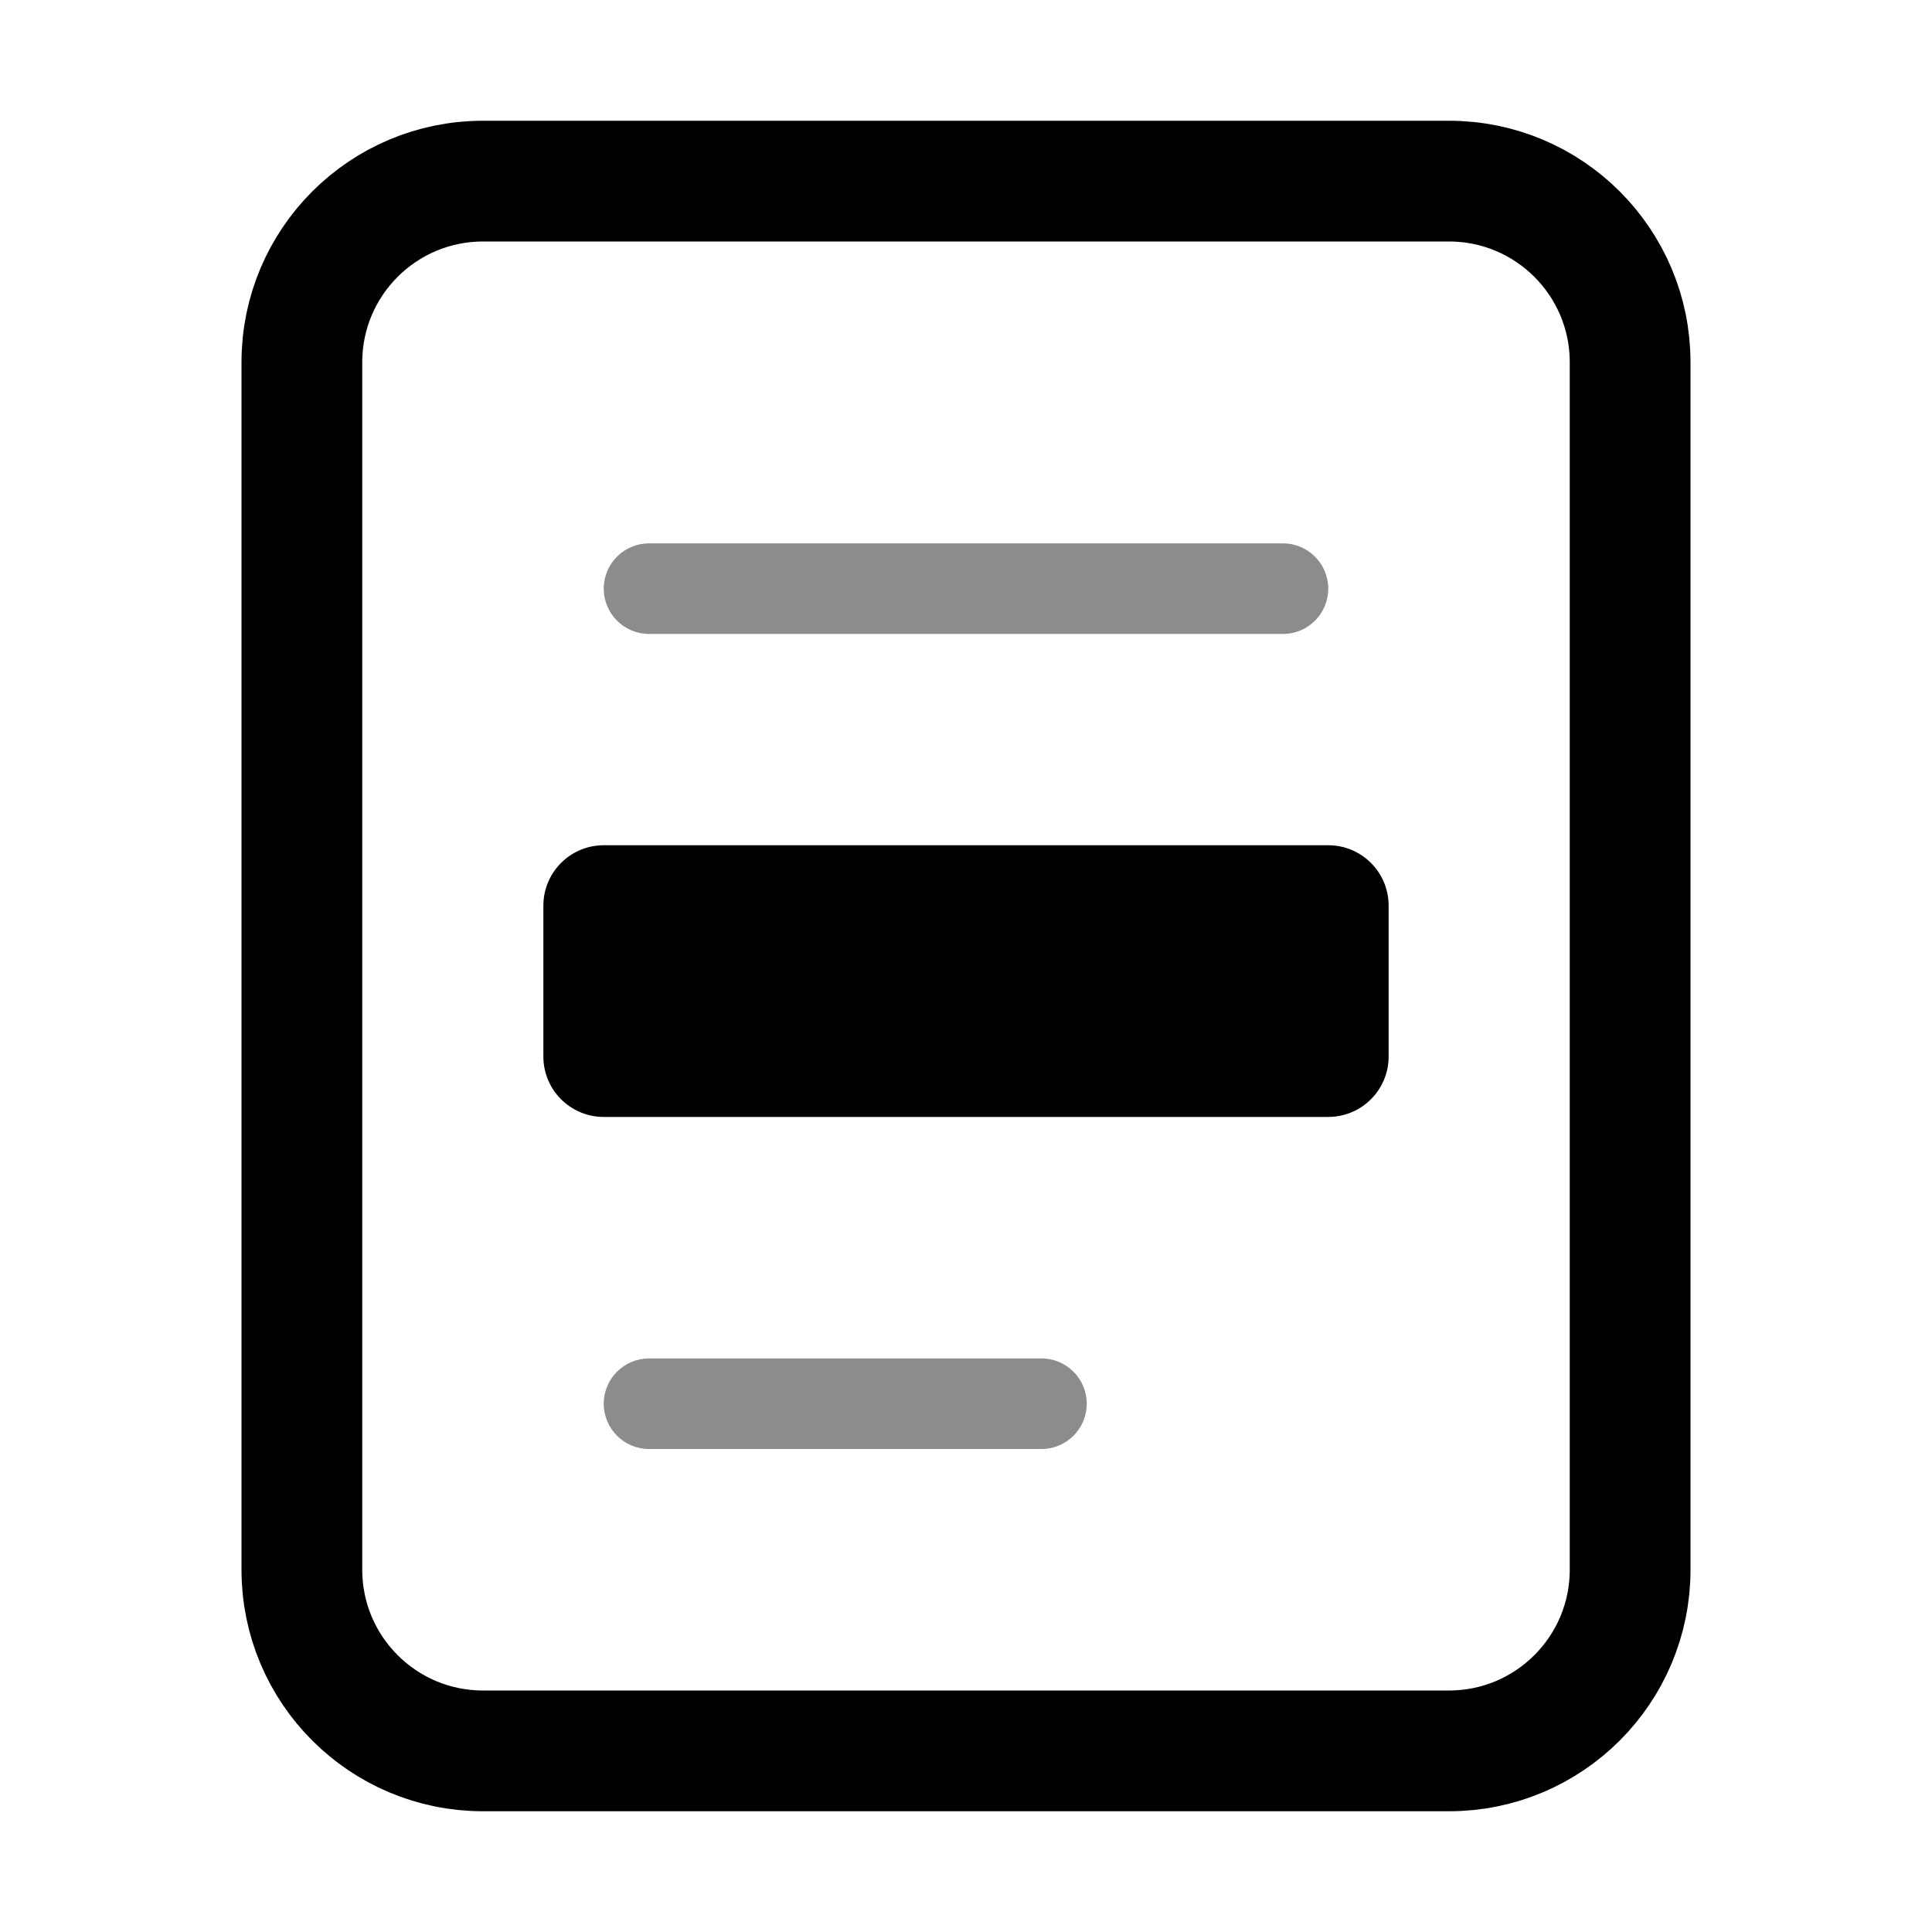
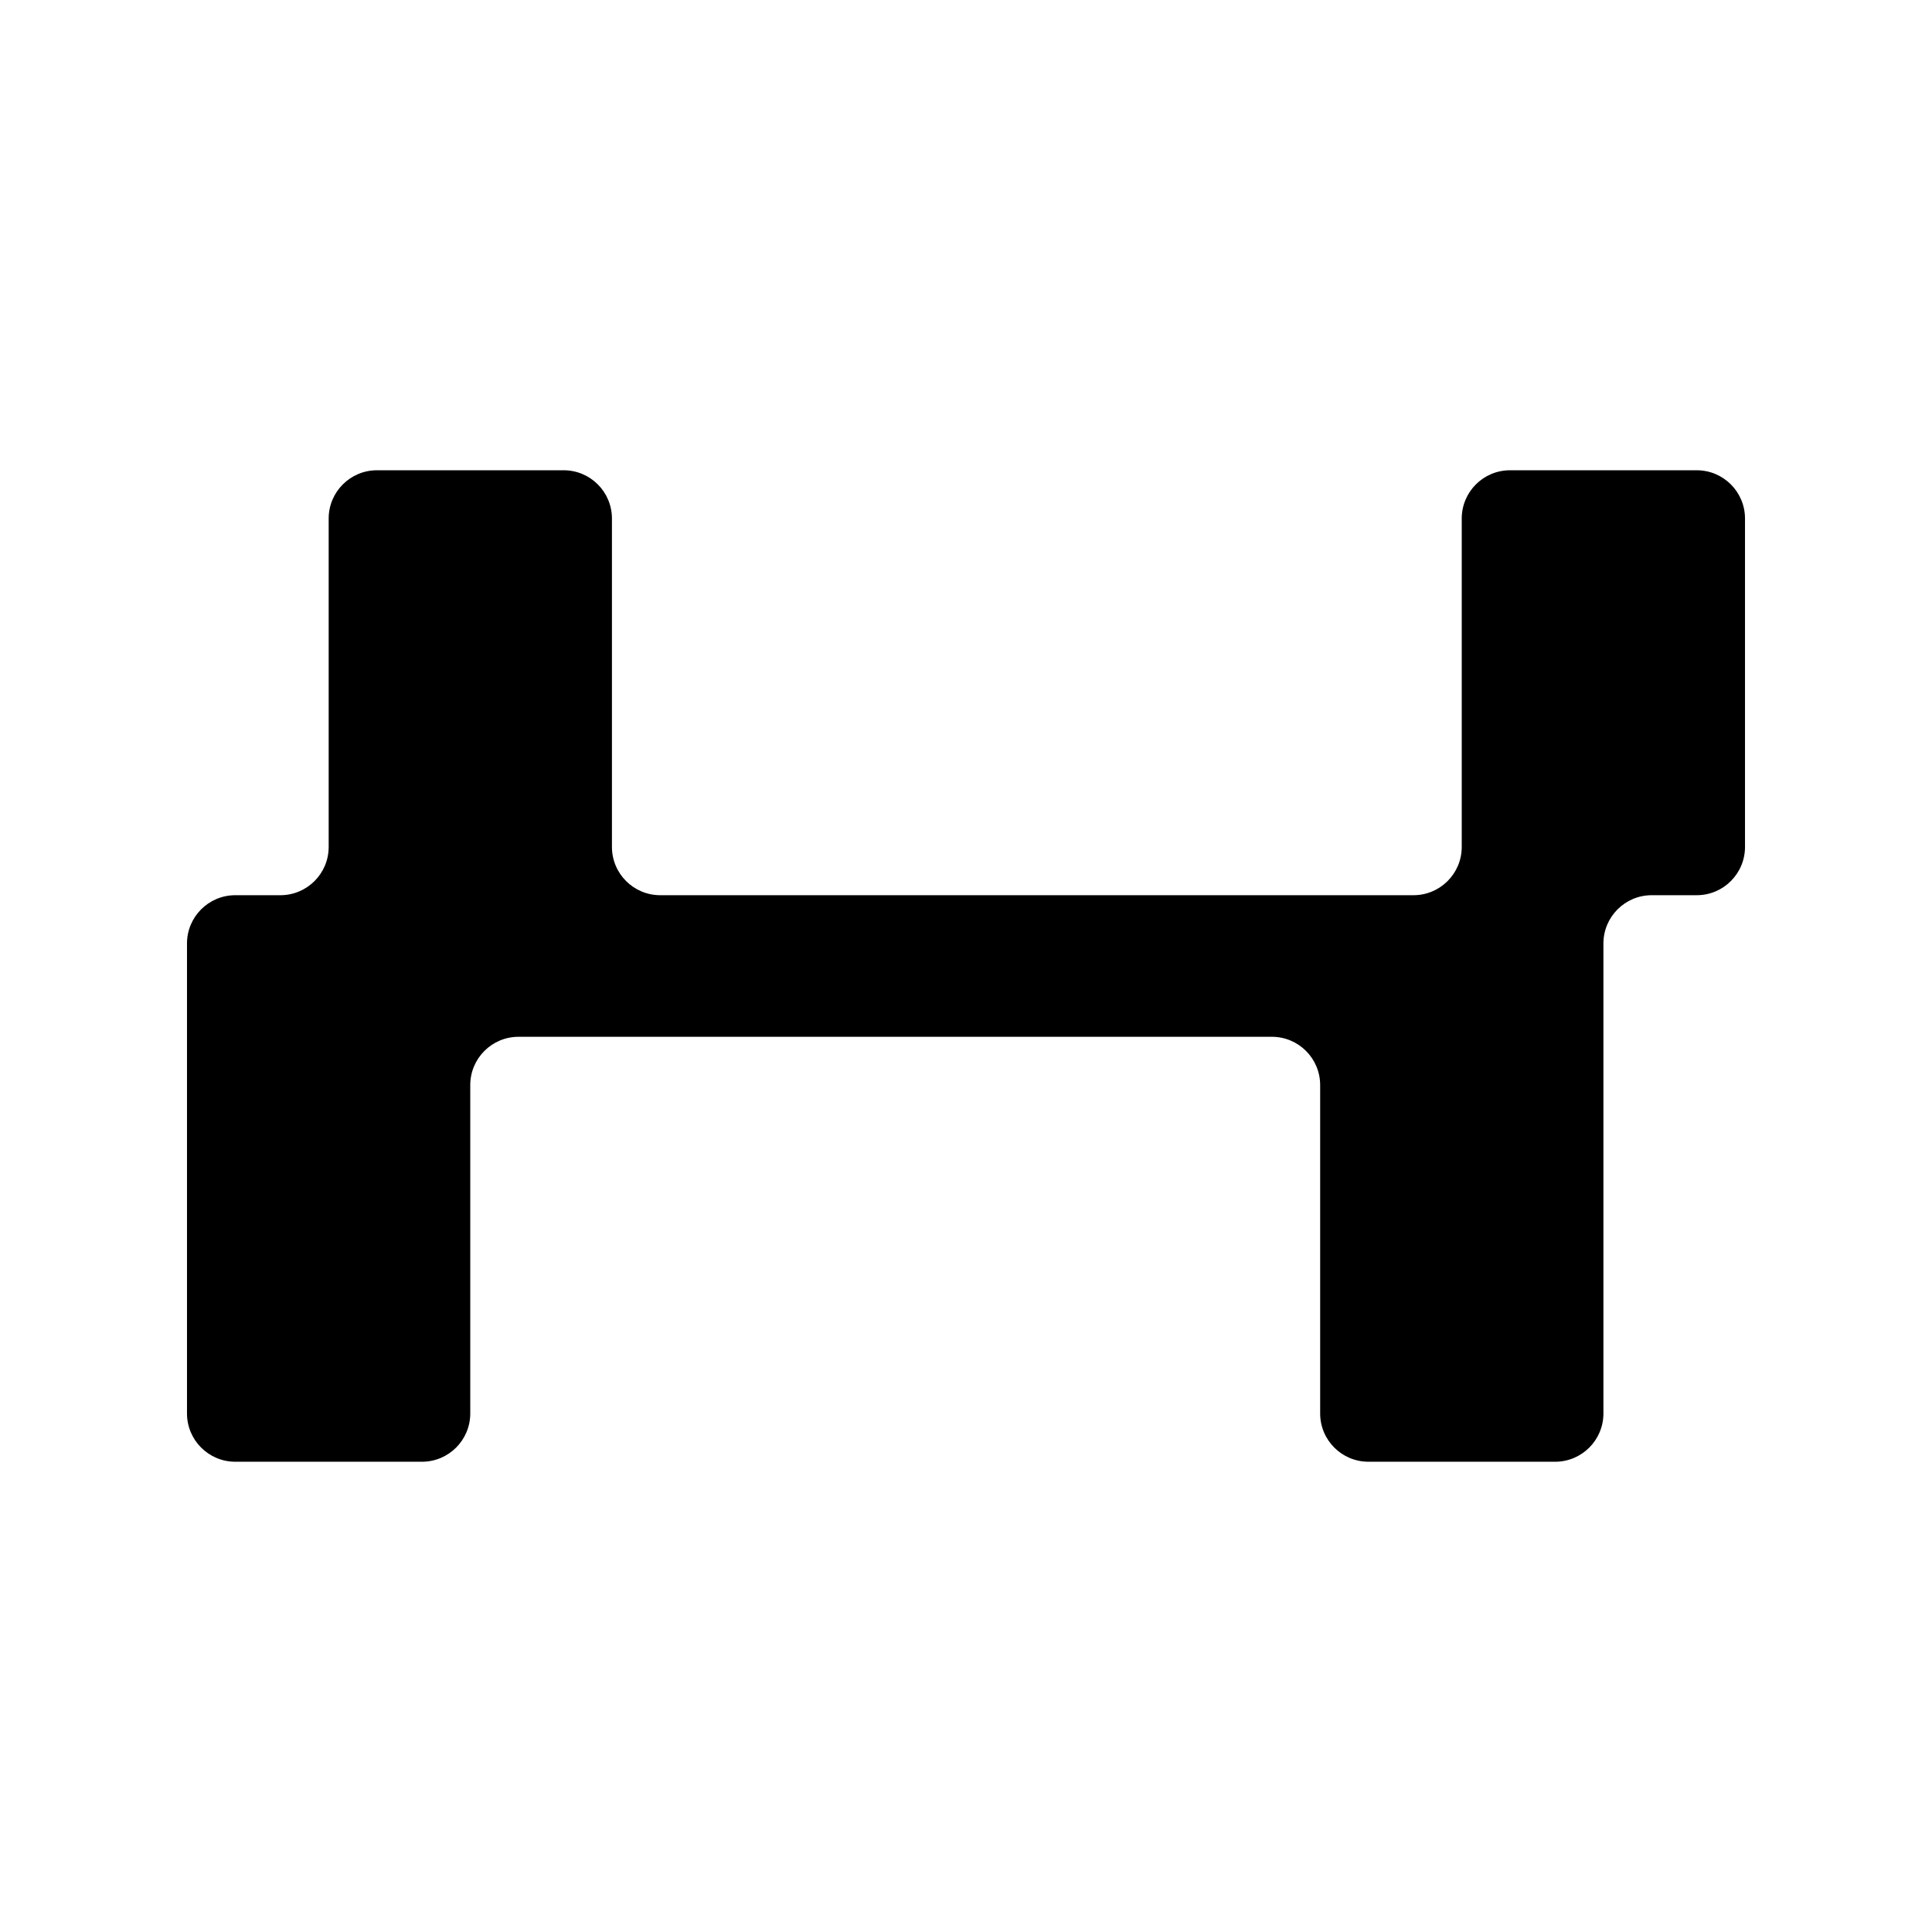
- <svg xmlns="http://www.w3.org/2000/svg" viewBox="0 0 64 64" width="64" height="64" role="img" aria-label="hush">
-   <rect x="10" y="6" width="44" height="52" rx="6" fill="none" stroke="currentColor" stroke-width="4" />
-   <rect x="20" y="18" width="24" height="3" rx="1.5" fill="currentColor" opacity="0.45" />
-   <rect x="18" y="28" width="28" height="9" rx="2" fill="currentColor" />
-   <rect x="20" y="45" width="16" height="3" rx="1.5" fill="currentColor" opacity="0.45" />
+ <svg xmlns="http://www.w3.org/2000/svg" viewBox="-18.86 -47.43 194.86 194.86" role="img" aria-label="hush">
+   <path fill="currentColor" d="M19.15 0H28.57V14.29H14.29V4.87A4.87 4.87 0 0 1 19.15 0ZM28.57 0H37.99A4.87 4.87 0 0 1 42.86 4.87V14.29H28.57V0ZM133.44 0H142.86V14.29H128.57V4.87A4.87 4.87 0 0 1 133.44 0ZM142.86 0H152.28A4.87 4.87 0 0 1 157.14 4.87V14.29H142.86V0ZM14.29 14.29H28.57V28.57H14.29V14.29ZM28.57 14.29H42.86V28.57H28.57V14.29ZM128.57 14.29H142.86V28.57H128.57V14.29ZM142.86 14.29H157.14V28.57H142.86V14.29ZM14.29 28.57H28.57V42.86H14.29V28.57ZM28.57 28.57H42.86V42.86H28.57V28.57ZM128.57 28.57H142.86V42.86H128.57V28.57ZM142.86 28.57H157.14V37.99A4.87 4.87 0 0 1 152.28 42.86H142.86V28.57ZM4.87 42.86H14.29V57.14H0V47.72A4.87 4.87 0 0 1 4.87 42.86ZM14.29 42.86H28.57V57.14H14.29V42.86ZM28.57 42.86H42.86V57.14H28.57V42.86ZM42.86 42.86H57.14V57.14H42.86V42.86ZM57.14 42.86H71.43V57.14H57.14V42.86ZM71.43 42.86H85.71V57.14H71.43V42.86ZM85.71 42.86H100V57.14H85.71V42.86ZM100 42.86H114.29V57.14H100V42.86ZM114.29 42.86H128.57V57.14H114.29V42.86ZM128.57 42.86H142.86V57.14H128.57V42.86ZM0 57.14H14.29V71.43H0V57.14ZM14.29 57.14H28.57V71.43H14.29V57.14ZM114.29 57.14H128.57V71.43H114.29V57.14ZM128.57 57.14H142.86V71.43H128.57V57.14ZM0 71.43H14.29V85.71H0V71.43ZM14.29 71.43H28.57V85.71H14.29V71.43ZM114.29 71.43H128.57V85.71H114.29V71.43ZM128.57 71.43H142.86V85.71H128.57V71.43ZM0 85.71H14.29V100H4.87A4.87 4.87 0 0 1 0 95.13V85.71ZM14.29 85.71H28.57V95.13A4.87 4.87 0 0 1 23.7 100H14.29V85.71ZM114.29 85.71H128.57V100H119.15A4.87 4.87 0 0 1 114.29 95.13V85.71ZM128.57 85.71H142.86V95.13A4.87 4.87 0 0 1 137.99 100H128.57V85.71ZM14.29 42.86L9.42 42.86A4.87 4.87 0 0 0 14.29 37.99ZM42.86 42.86L47.72 42.86A4.87 4.87 0 0 1 42.86 37.99ZM128.57 42.86L123.7 42.86A4.87 4.87 0 0 0 128.57 37.99ZM142.86 42.86L147.72 42.86A4.87 4.87 0 0 0 142.86 47.72ZM28.57 57.14L33.44 57.14A4.87 4.87 0 0 0 28.57 62.01ZM114.29 57.14L109.42 57.14A4.87 4.87 0 0 1 114.29 62.01Z" />
</svg>
